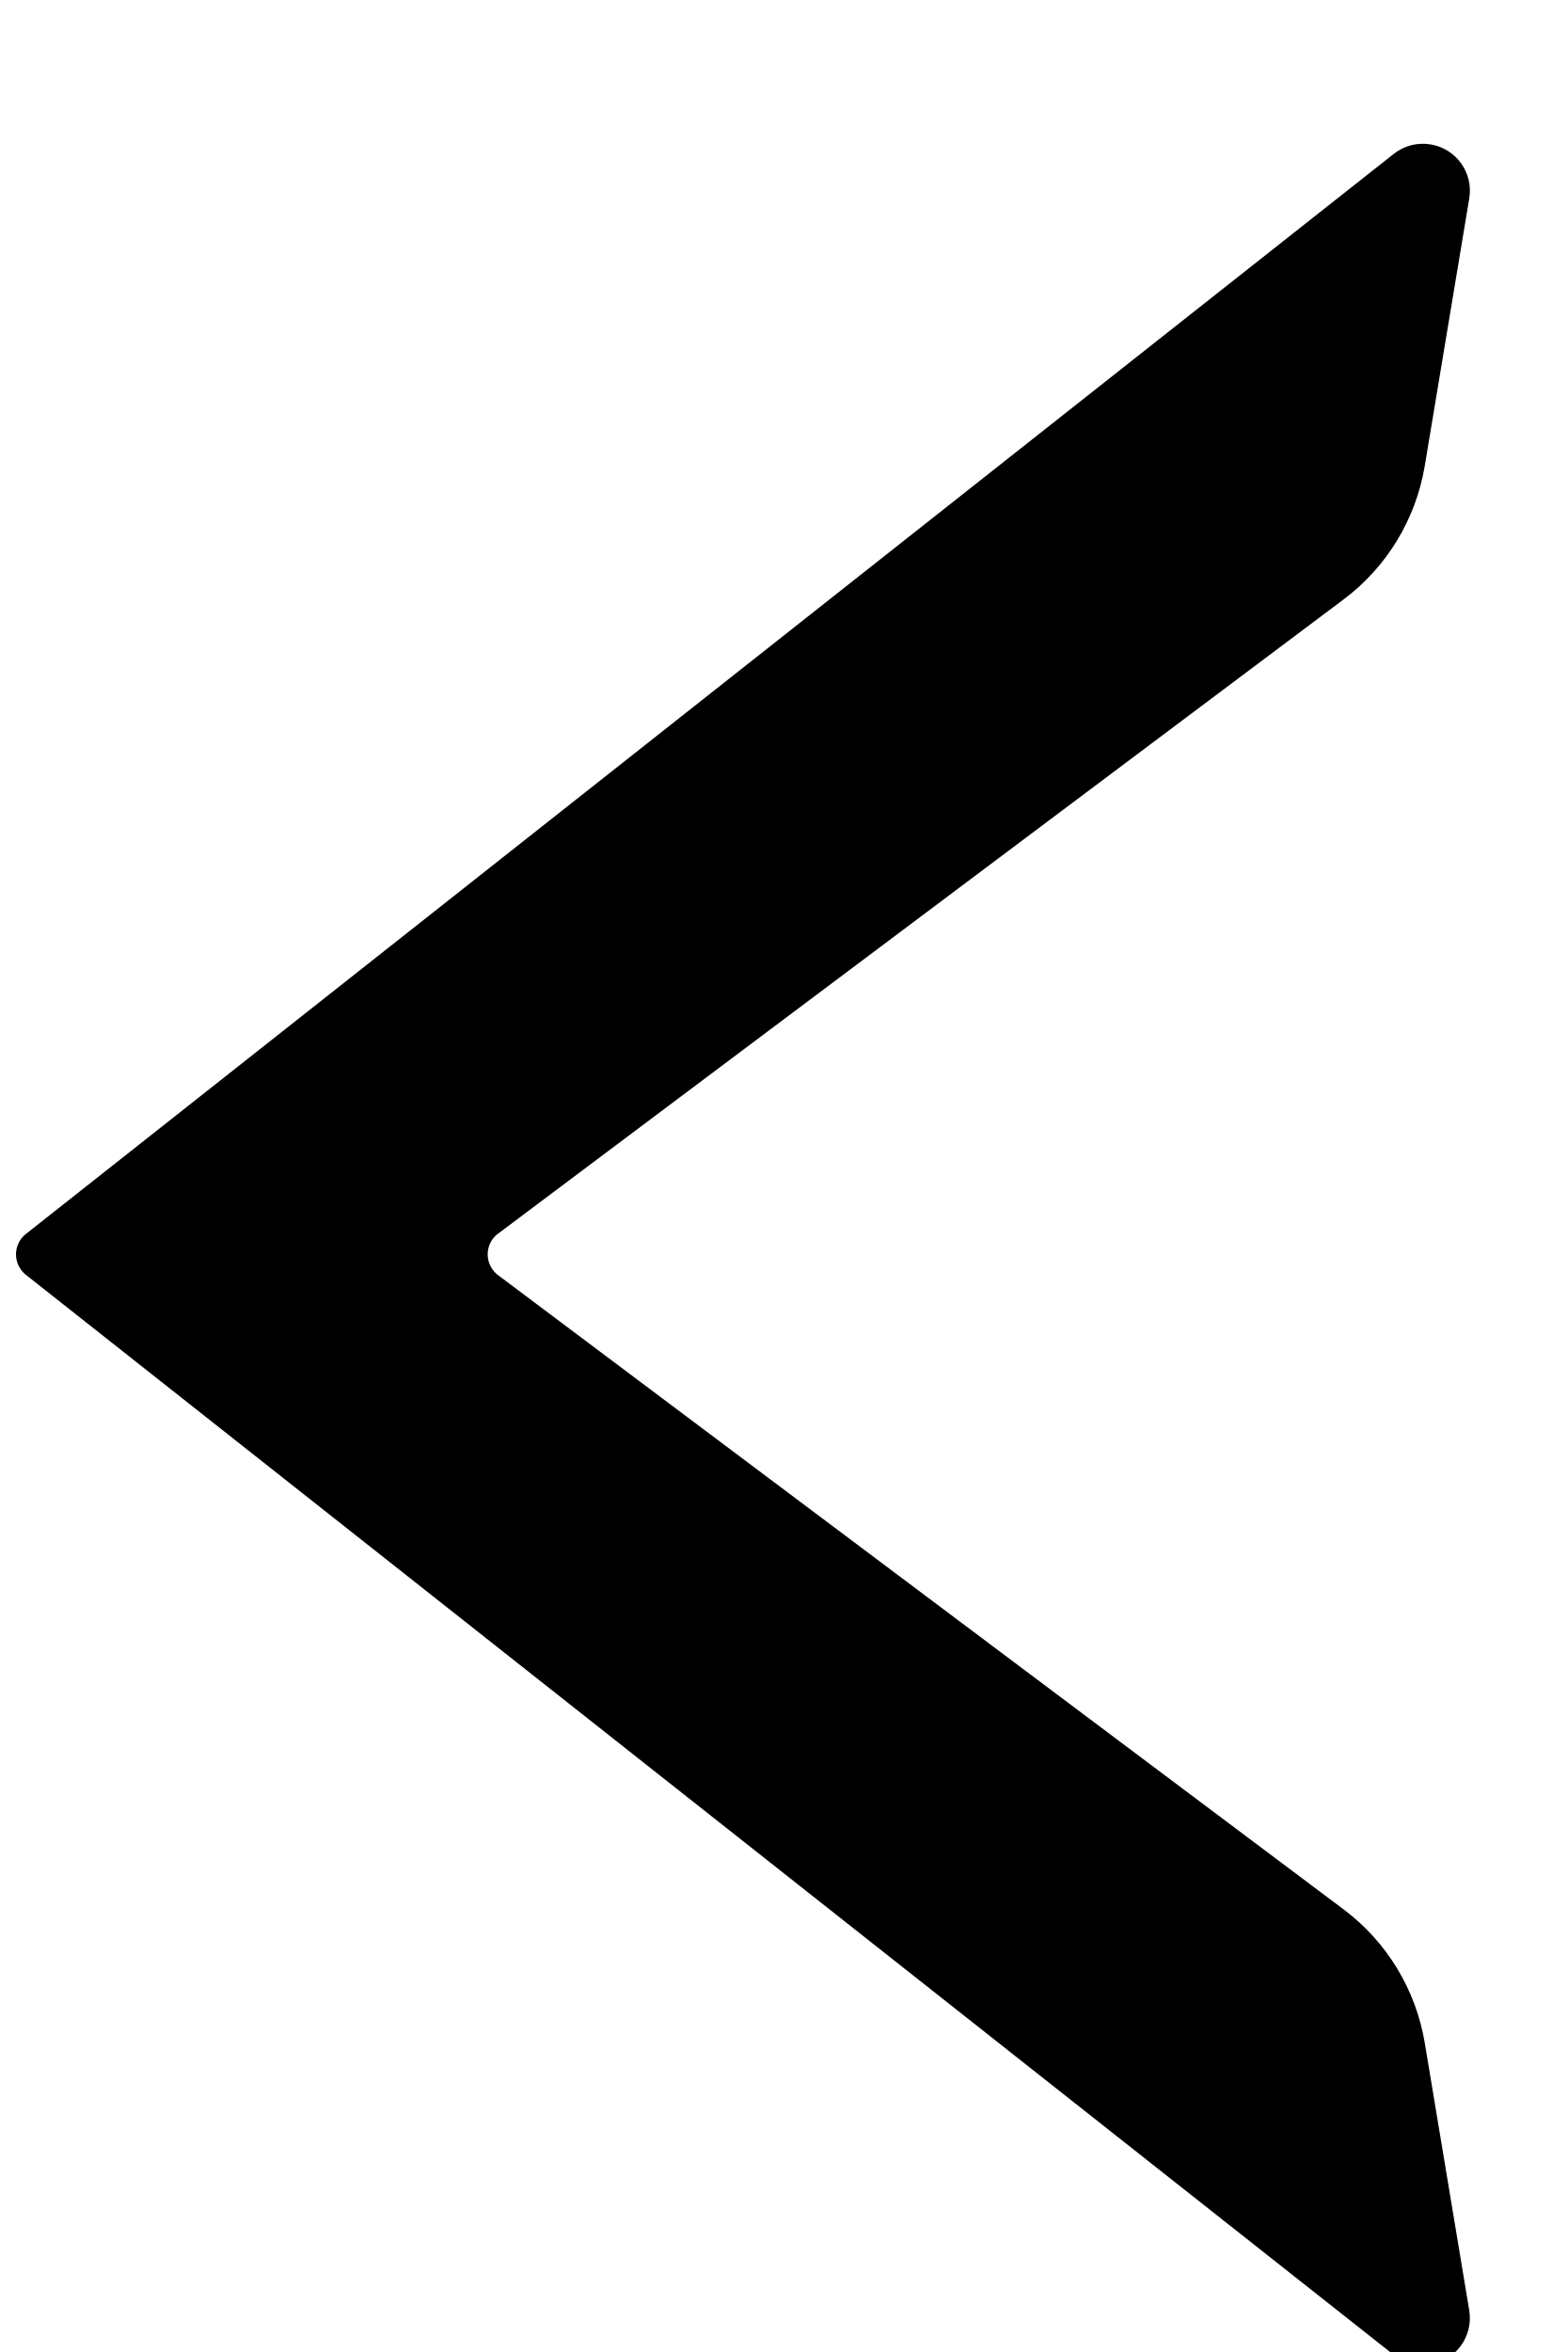
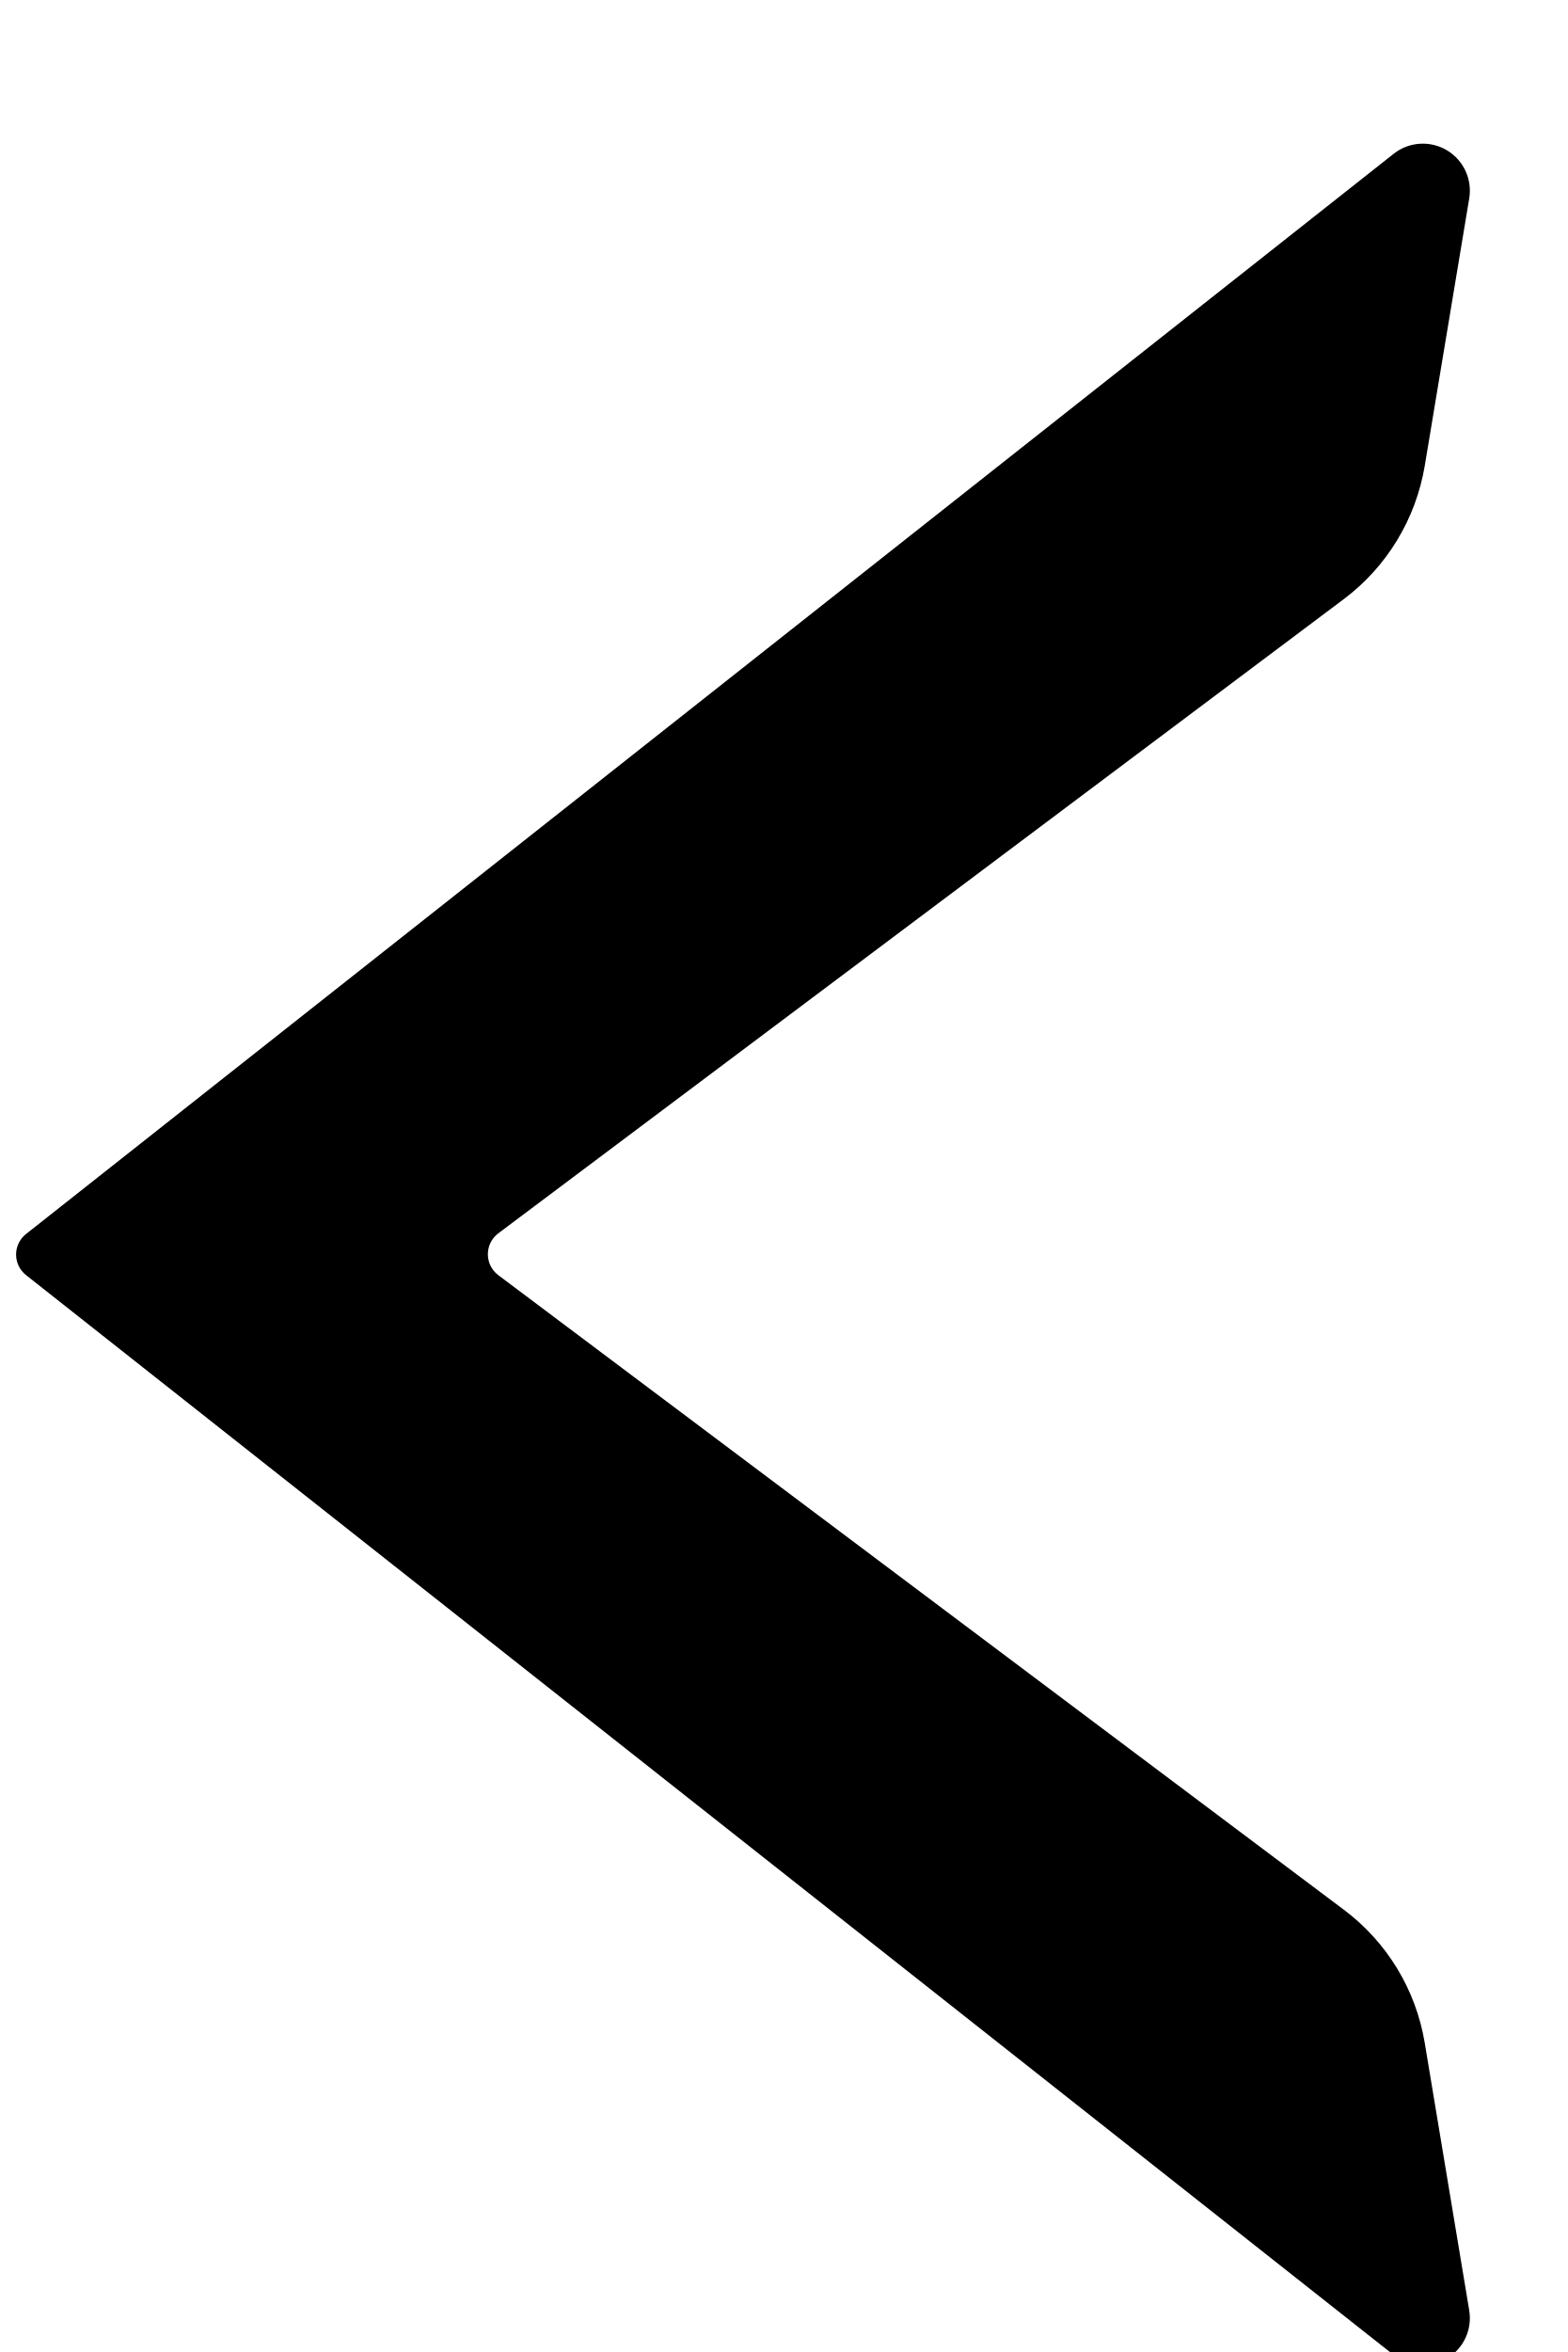
<svg xmlns="http://www.w3.org/2000/svg" width="10" height="15" viewBox="0 0 10 15">
-   <path fill-rule="evenodd" d="M3.927,12.179 L9.322,8.133 C9.396,8.078 9.411,7.974 9.356,7.9 C9.346,7.887 9.335,7.876 9.322,7.867 L3.927,3.821 C3.653,3.615 3.469,3.311 3.412,2.973 L3.128,1.266 C3.1,1.103 3.211,0.948 3.374,0.921 C3.458,0.907 3.543,0.929 3.609,0.981 L12.334,7.869 C12.407,7.926 12.419,8.031 12.362,8.103 C12.354,8.113 12.345,8.123 12.334,8.131 L3.609,15.019 C3.479,15.122 3.291,15.099 3.188,14.969 C3.136,14.903 3.114,14.817 3.128,14.734 L3.412,13.027 C3.469,12.689 3.653,12.385 3.927,12.179 Z" transform="matrix(-1 0 0 1 12.5 0)" />
+   <path fill-rule="evenodd" d="M8.573 12.18L3.178 8.132a.167.167 0 010-.266L8.573 3.82c.274-.206.458-.51.515-.848l.284-1.707A.3.3 0 008.891.98L.166 7.87a.167.167 0 000 .262l8.725 6.888a.3.3 0 00.481-.285l-.284-1.707a1.333 1.333 0 00-.515-.848z" />
</svg>
